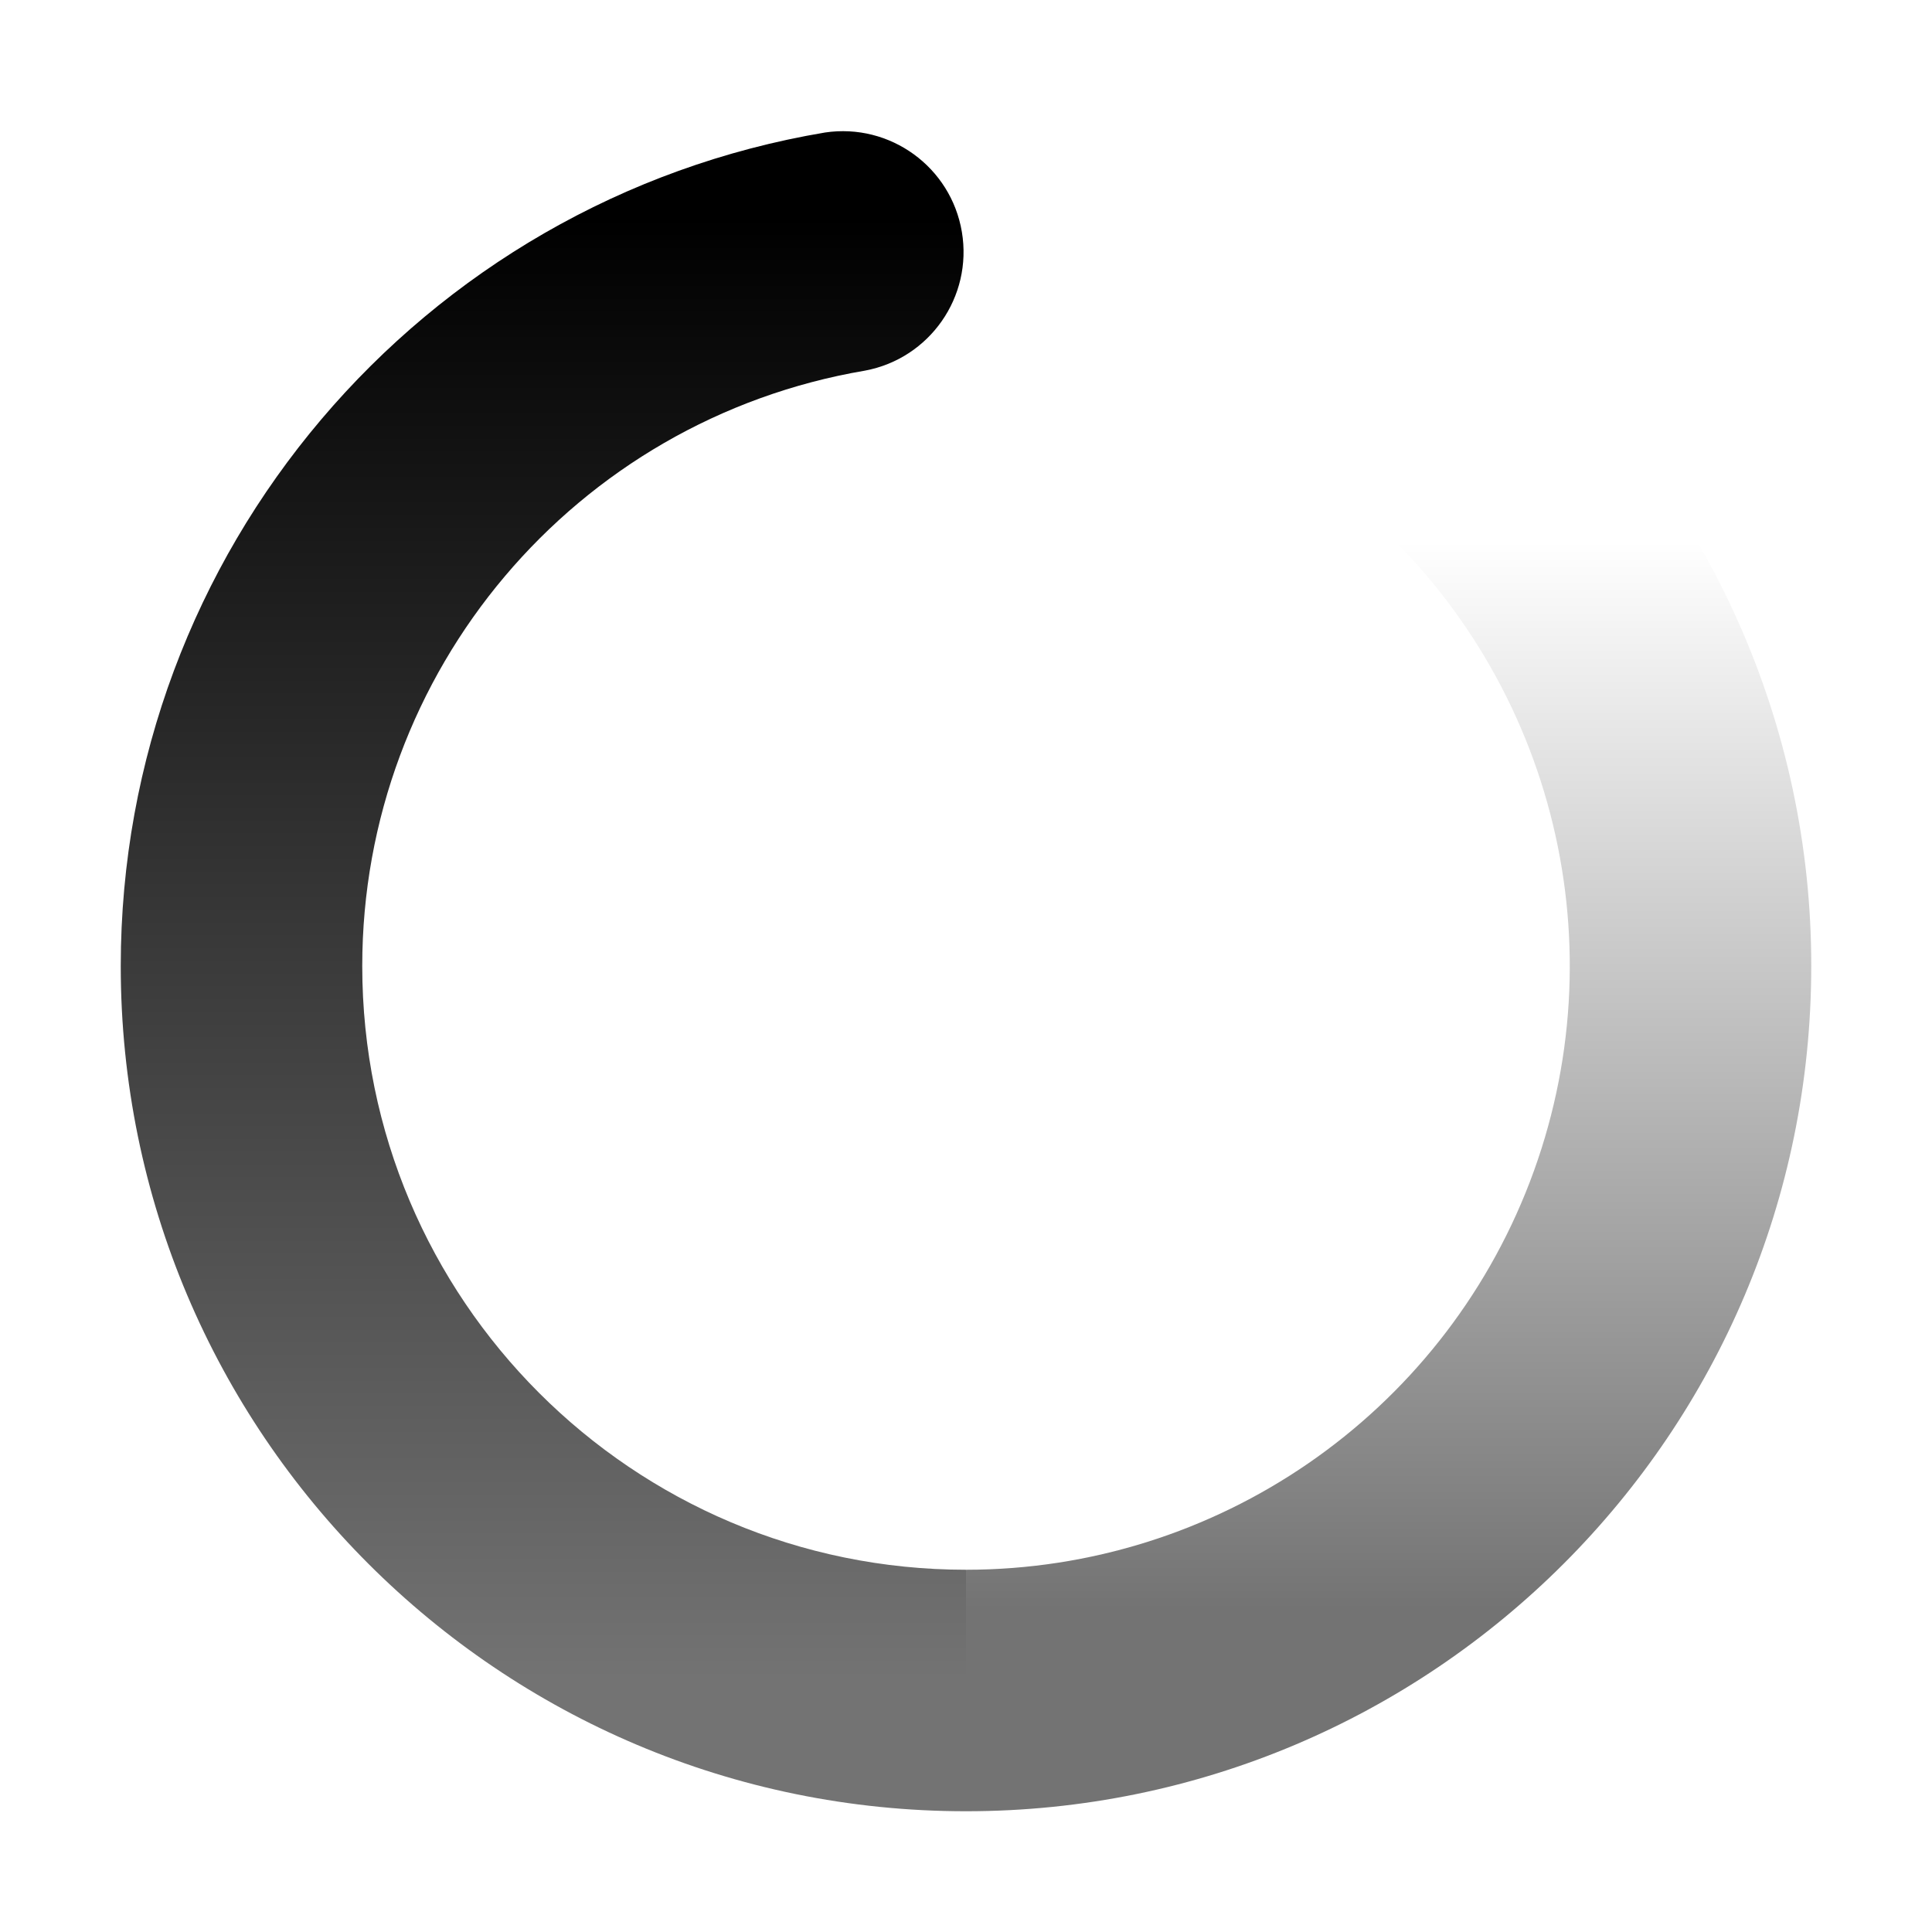
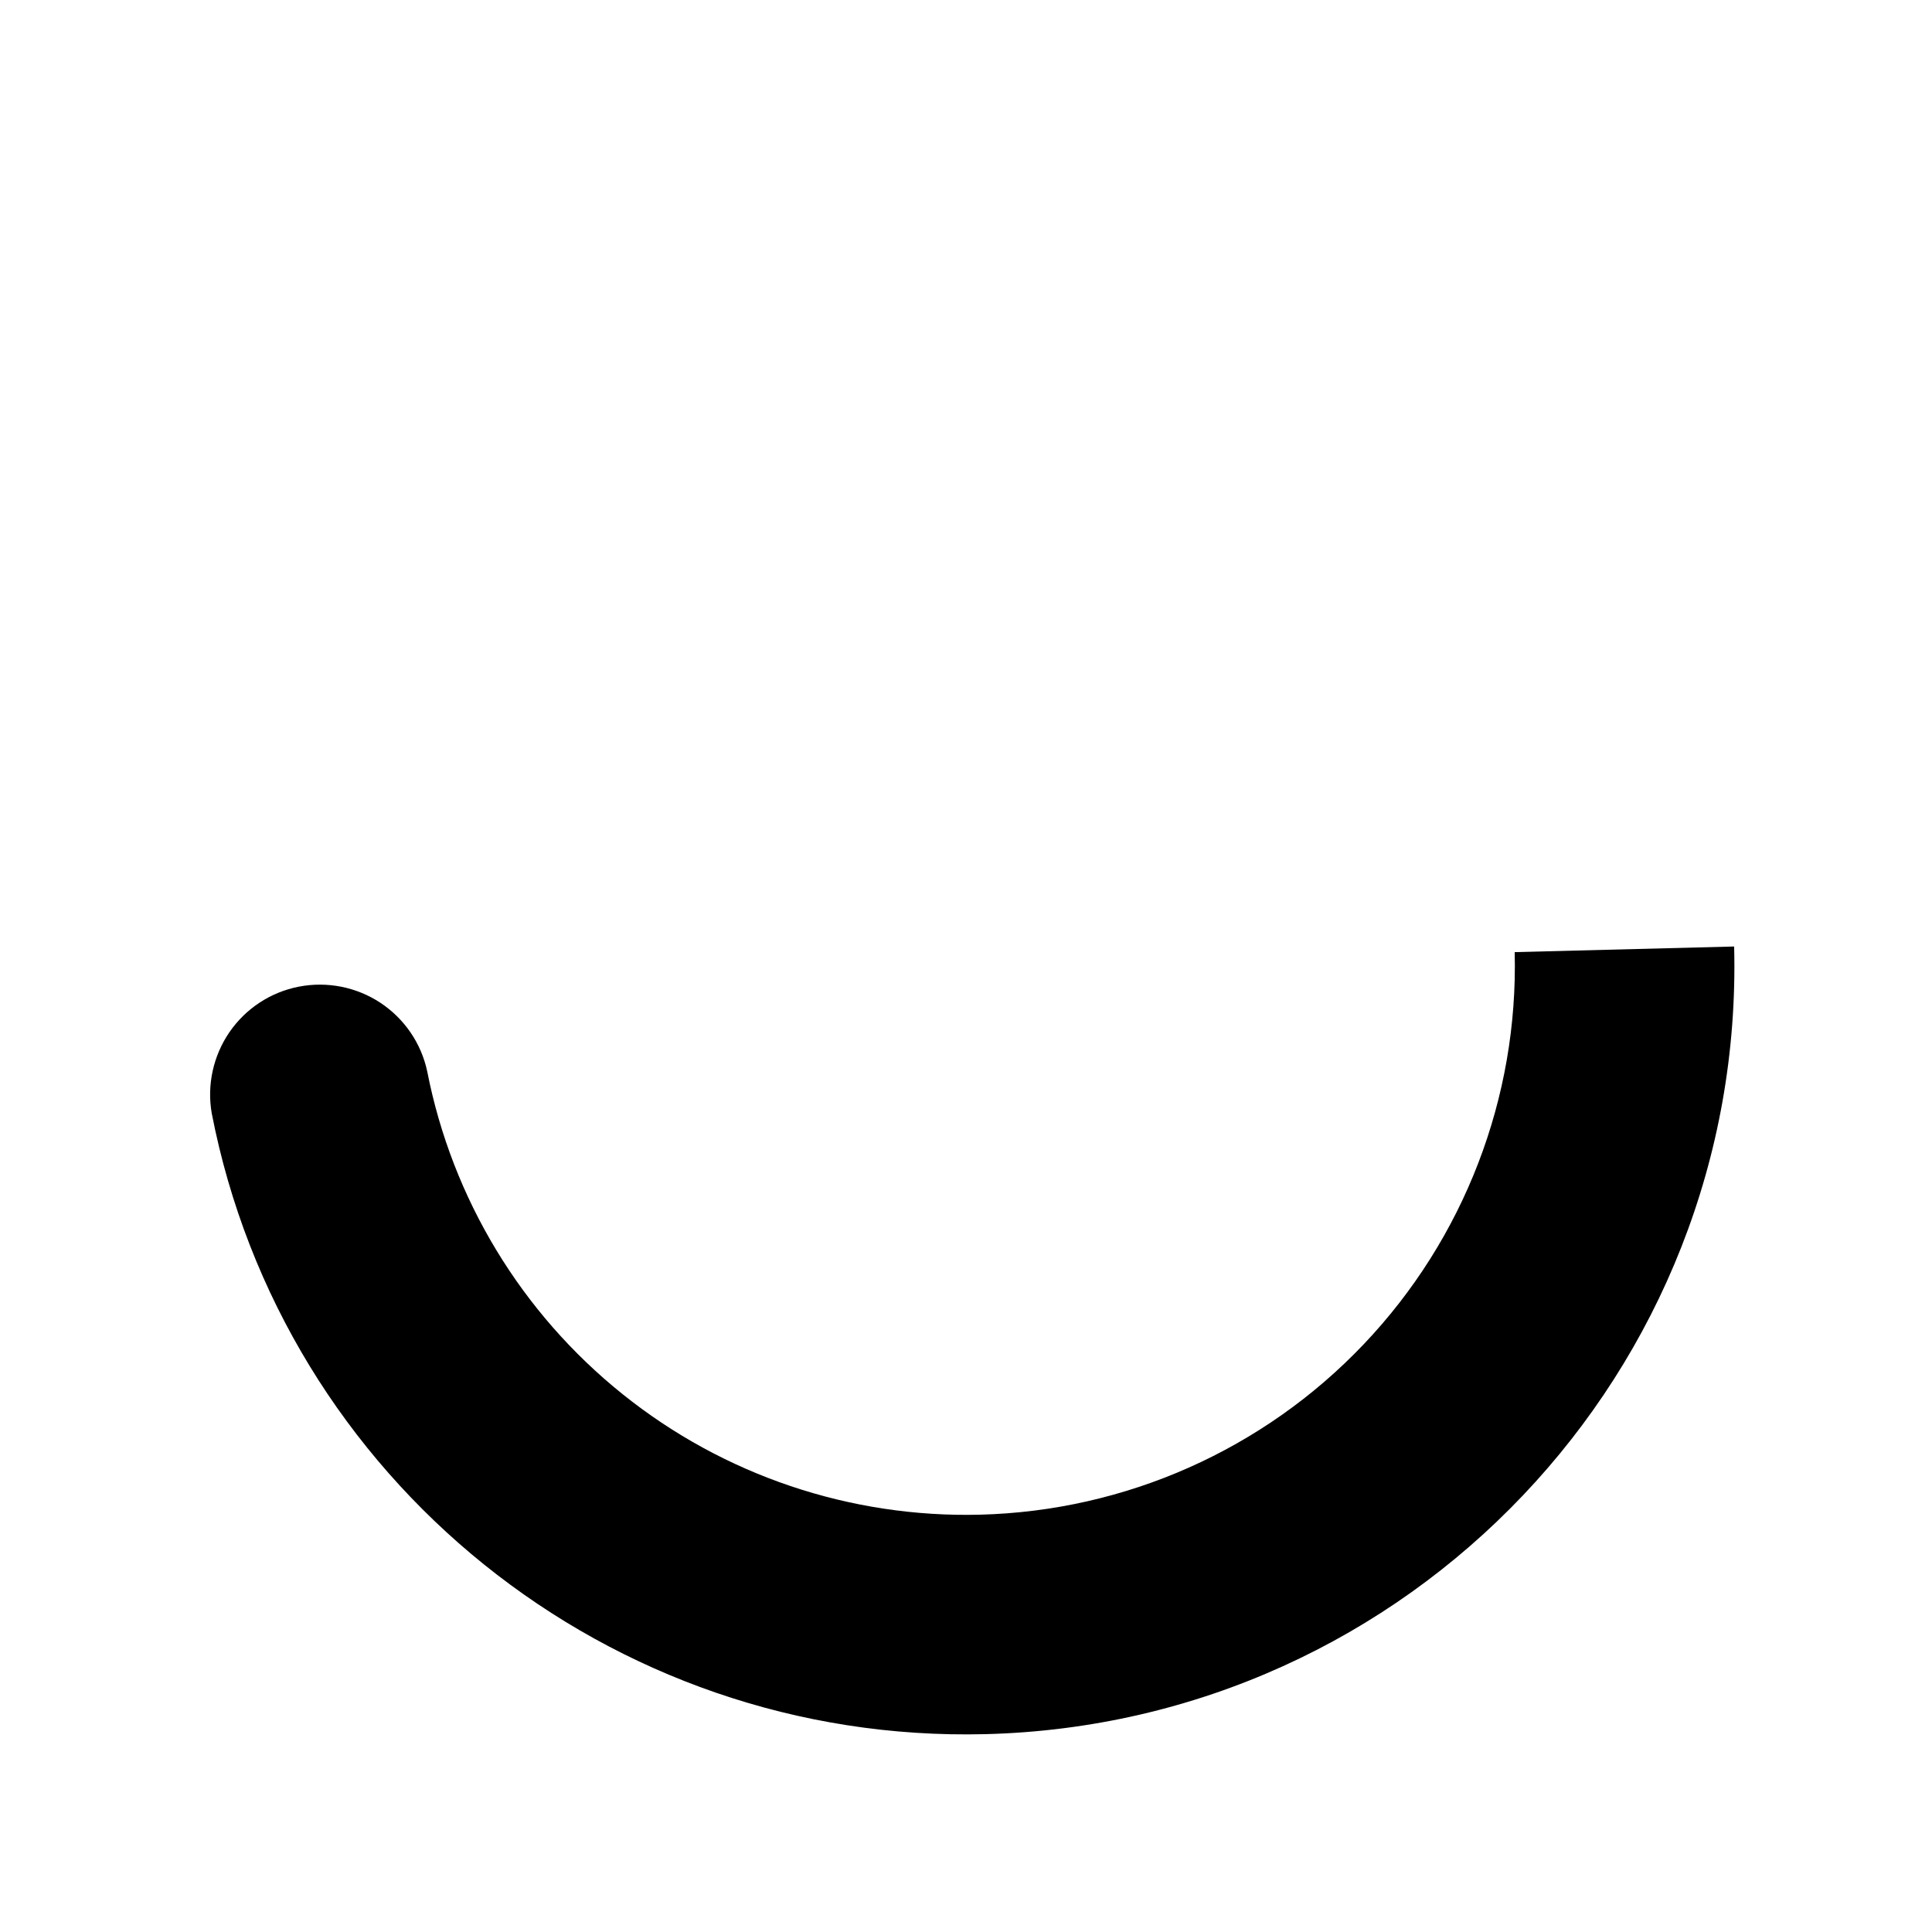
- <svg xmlns="http://www.w3.org/2000/svg" width="1em" height="1em" viewBox="0 0 24 24">
+ <svg xmlns="http://www.w3.org/2000/svg" width="22" height="22" viewBox="0 0 22 22" fill="none">
+   <path d="M2.411 12.677C2.355 12.355 2.428 12.023 2.613 11.753C2.799 11.483 3.083 11.297 3.404 11.235C3.726 11.173 4.059 11.239 4.332 11.419C4.605 11.6 4.797 11.88 4.865 12.201C5.149 13.65 5.937 14.951 7.089 15.875C8.24 16.799 9.682 17.285 11.158 17.248C12.815 17.206 14.388 16.508 15.53 15.306C16.672 14.105 17.29 12.499 17.248 10.842L19.747 10.778C19.869 15.609 16.053 19.625 11.222 19.747C6.935 19.856 3.22 16.844 2.411 12.677Z" fill="url(#paint0_linear_20_5)" />
+   <path d="M4.481 7.087C4.355 6.981 4.253 6.851 4.178 6.704C4.103 6.558 4.058 6.399 4.045 6.235C4.032 6.071 4.051 5.906 4.102 5.75C4.153 5.594 4.233 5.449 4.34 5.324C5.136 4.388 6.122 3.63 7.231 3.101C8.341 2.572 9.55 2.283 10.778 2.253C15.61 2.13 19.625 5.948 19.747 10.778L17.248 10.842C17.216 9.577 16.801 8.352 16.058 7.328C15.314 6.304 14.278 5.53 13.085 5.108C11.893 4.686 10.6 4.636 9.378 4.964C8.156 5.292 7.063 5.984 6.243 6.947C6.027 7.199 5.721 7.355 5.391 7.382C5.06 7.408 4.733 7.302 4.481 7.087Z" fill="url(#paint1_linear_20_5)" />
  <defs>
-     <linearGradient id="mingcuteLoadingFill0" x1="50%" x2="50%" y1="5.271%" y2="91.793%">
-       <stop offset="0%" stop-color="currentColor" />
-       <stop offset="100%" stop-color="currentColor" stop-opacity=".55" />
+     <linearGradient id="paint0_linear_20_5" x1="83.15" y1="-419.715" x2="1587.45" y2="-457.811" gradientUnits="userSpaceOnUse">
+       <stop />
+       <stop offset="1" stop-opacity="0.55" />
    </linearGradient>
-     <linearGradient id="mingcuteLoadingFill1" x1="50%" x2="50%" y1="15.24%" y2="87.15%">
-       <stop offset="0%" stop-color="currentColor" stop-opacity="0" />
-       <stop offset="100%" stop-color="currentColor" stop-opacity=".55" />
+     <linearGradient id="paint1_linear_20_5" x1="230.516" y1="-432.2" x2="1350.8" y2="-460.571" gradientUnits="userSpaceOnUse">
+       <stop stop-opacity="0" />
+       <stop offset="1" stop-opacity="0.55" />
    </linearGradient>
  </defs>
-   <g fill="none">
-     <path d="M24 0v24H0V0zM12.593 23.258l-.011.002l-.071.035l-.02.004l-.014-.004l-.071-.035c-.01-.004-.019-.001-.024.005l-.004.01l-.017.428l.005.02l.01.013l.104.074l.015.004l.012-.004l.104-.074l.012-.016l.004-.017l-.017-.427c-.002-.01-.009-.017-.017-.018m.265-.113l-.013.002l-.185.093l-.01.01l-.003.011l.018.43l.005.012l.008.007l.201.093c.012.004.023 0 .029-.008l.004-.014l-.034-.614c-.003-.012-.01-.02-.02-.022m-.715.002a.023.023 0 0 0-.027.006l-.006.014l-.034.614c0 .012.007.02.017.024l.015-.002l.201-.093l.01-.008l.004-.011l.017-.43l-.003-.012l-.01-.01z" />
-     <path fill="url(#mingcuteLoadingFill0)" d="M8.749.021a1.5 1.5 0 0 1 .497 2.958A7.502 7.502 0 0 0 3 10.375a7.5 7.5 0 0 0 7.5 7.5v3c-5.799 0-10.5-4.7-10.5-10.5C0 5.23 3.726.865 8.749.021" transform="translate(1.5 1.625)" />
-     <path fill="url(#mingcuteLoadingFill1)" d="M15.392 2.673a1.5 1.5 0 0 1 2.119-.115A10.475 10.475 0 0 1 21 10.375c0 5.8-4.701 10.5-10.5 10.5v-3a7.5 7.5 0 0 0 5.007-13.084a1.5 1.5 0 0 1-.115-2.118" transform="translate(1.5 1.625)" />
-   </g>
</svg>
